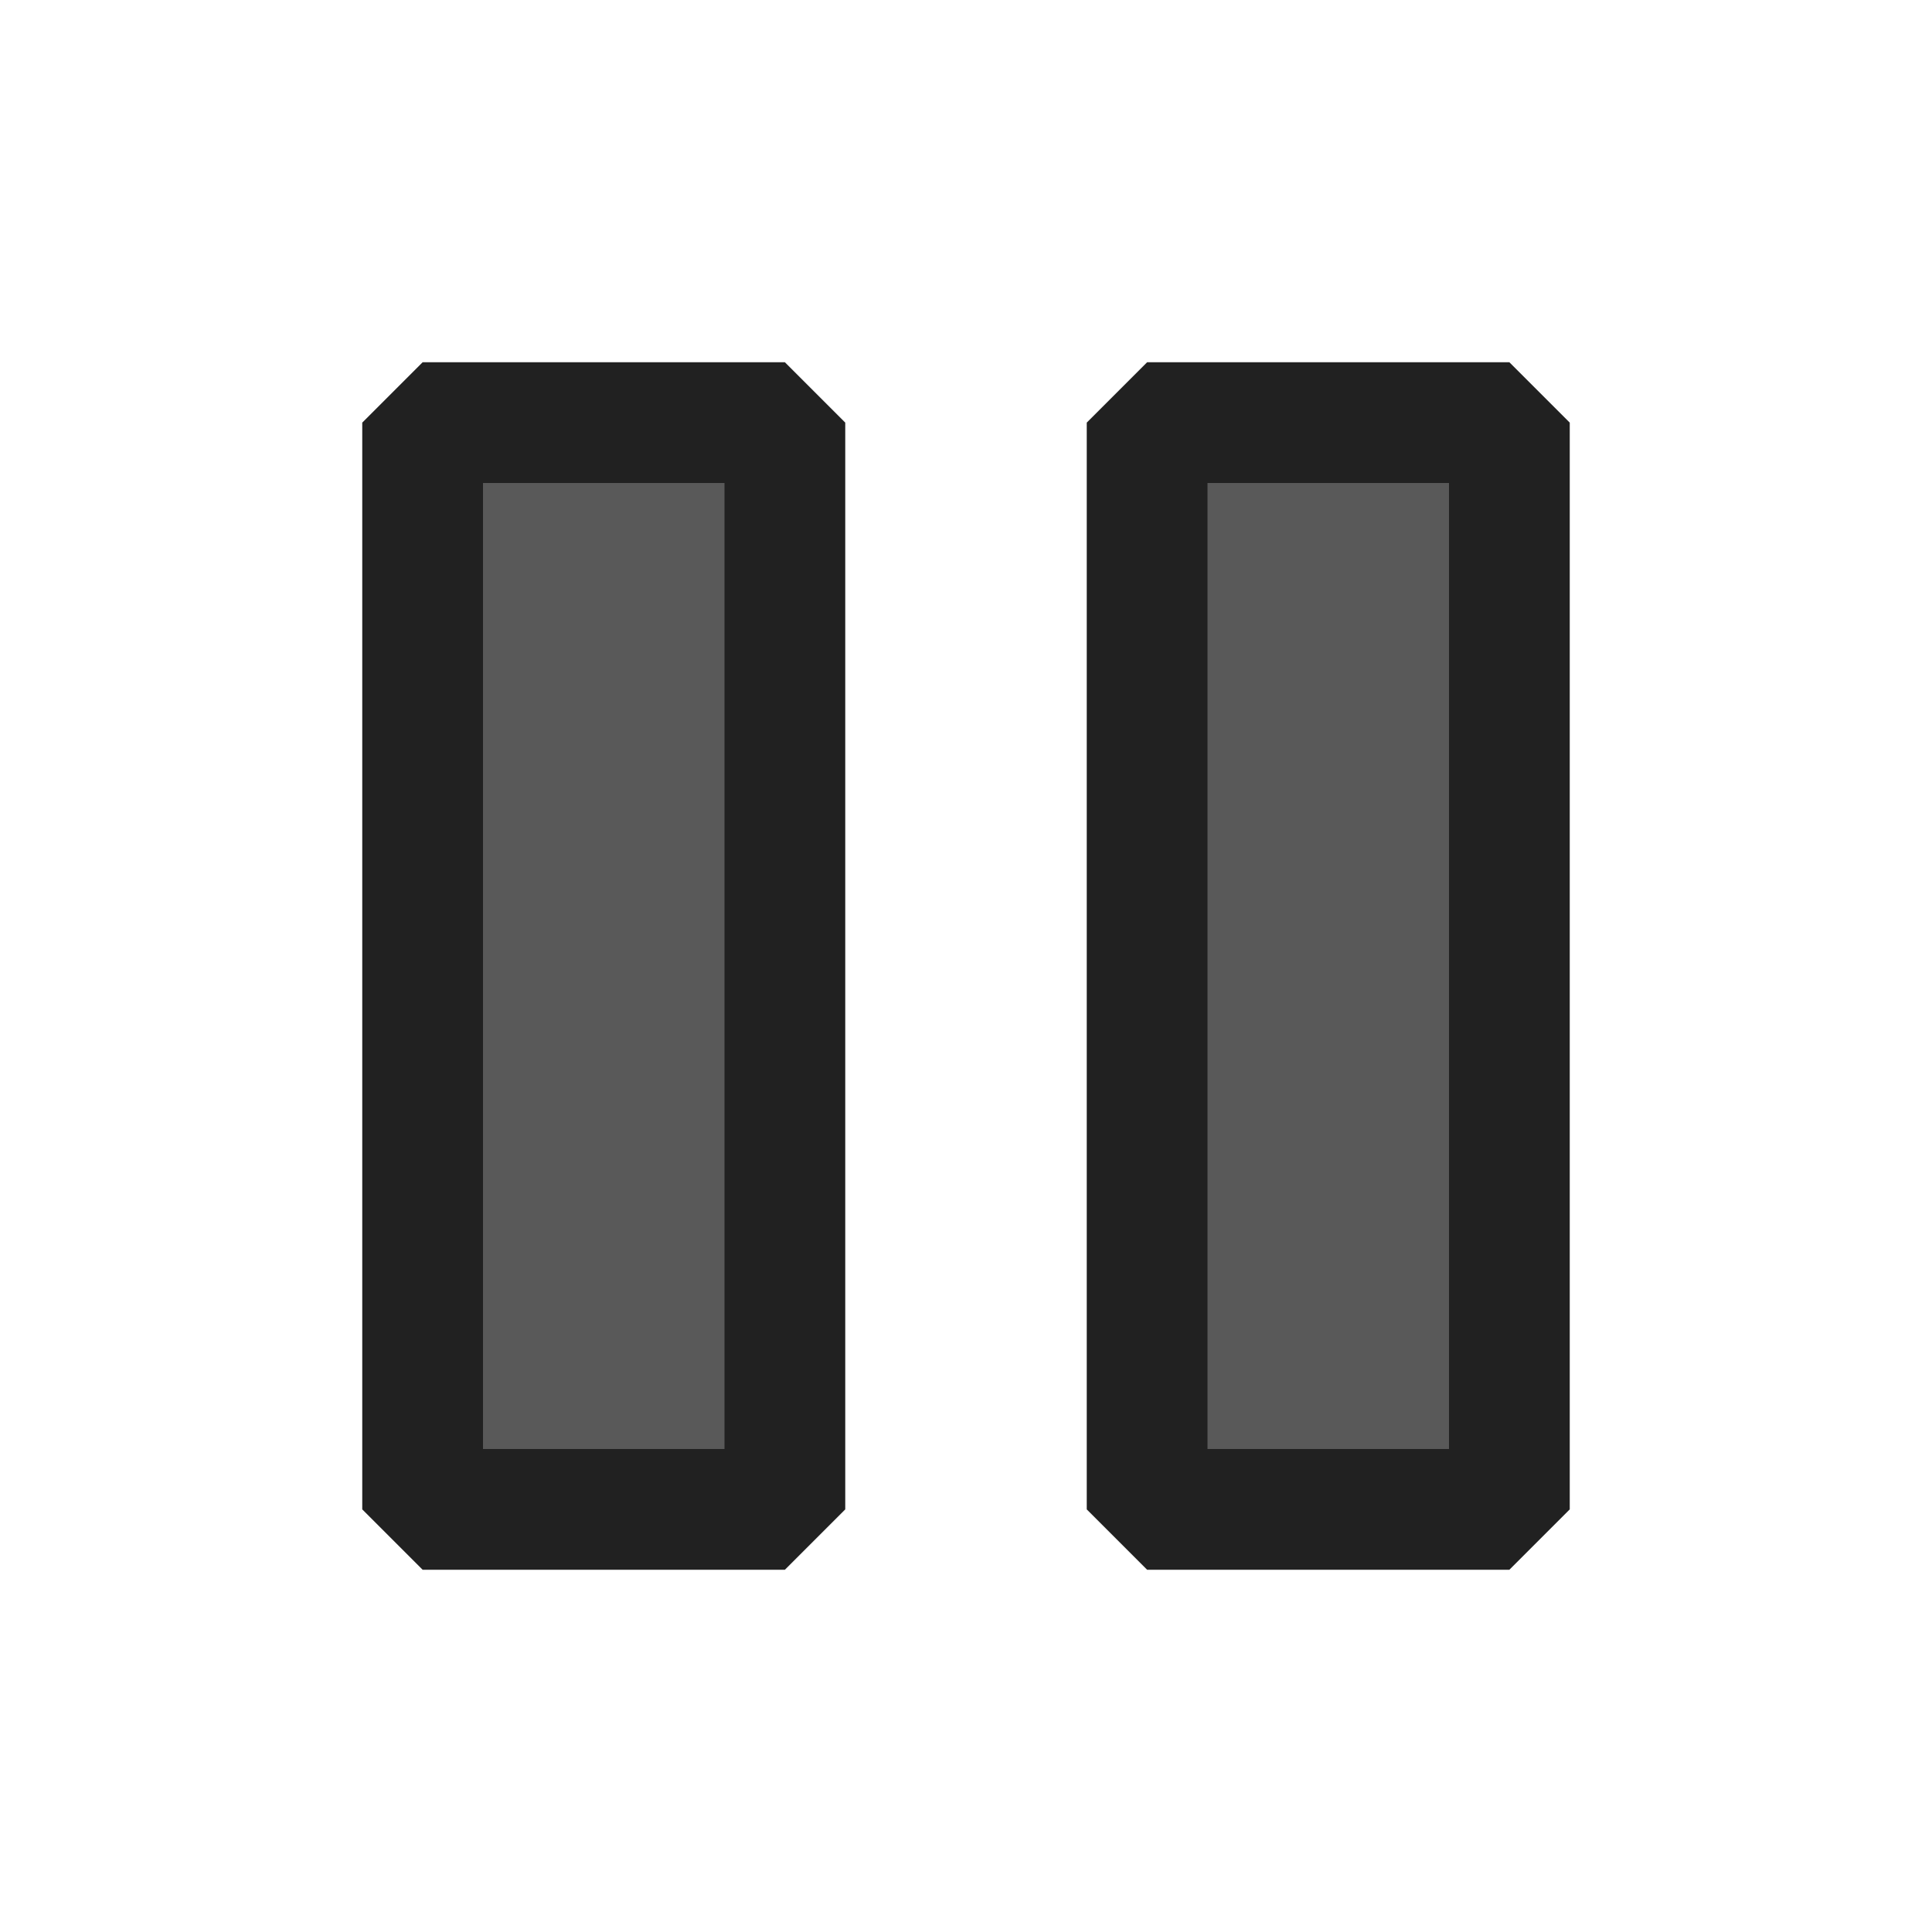
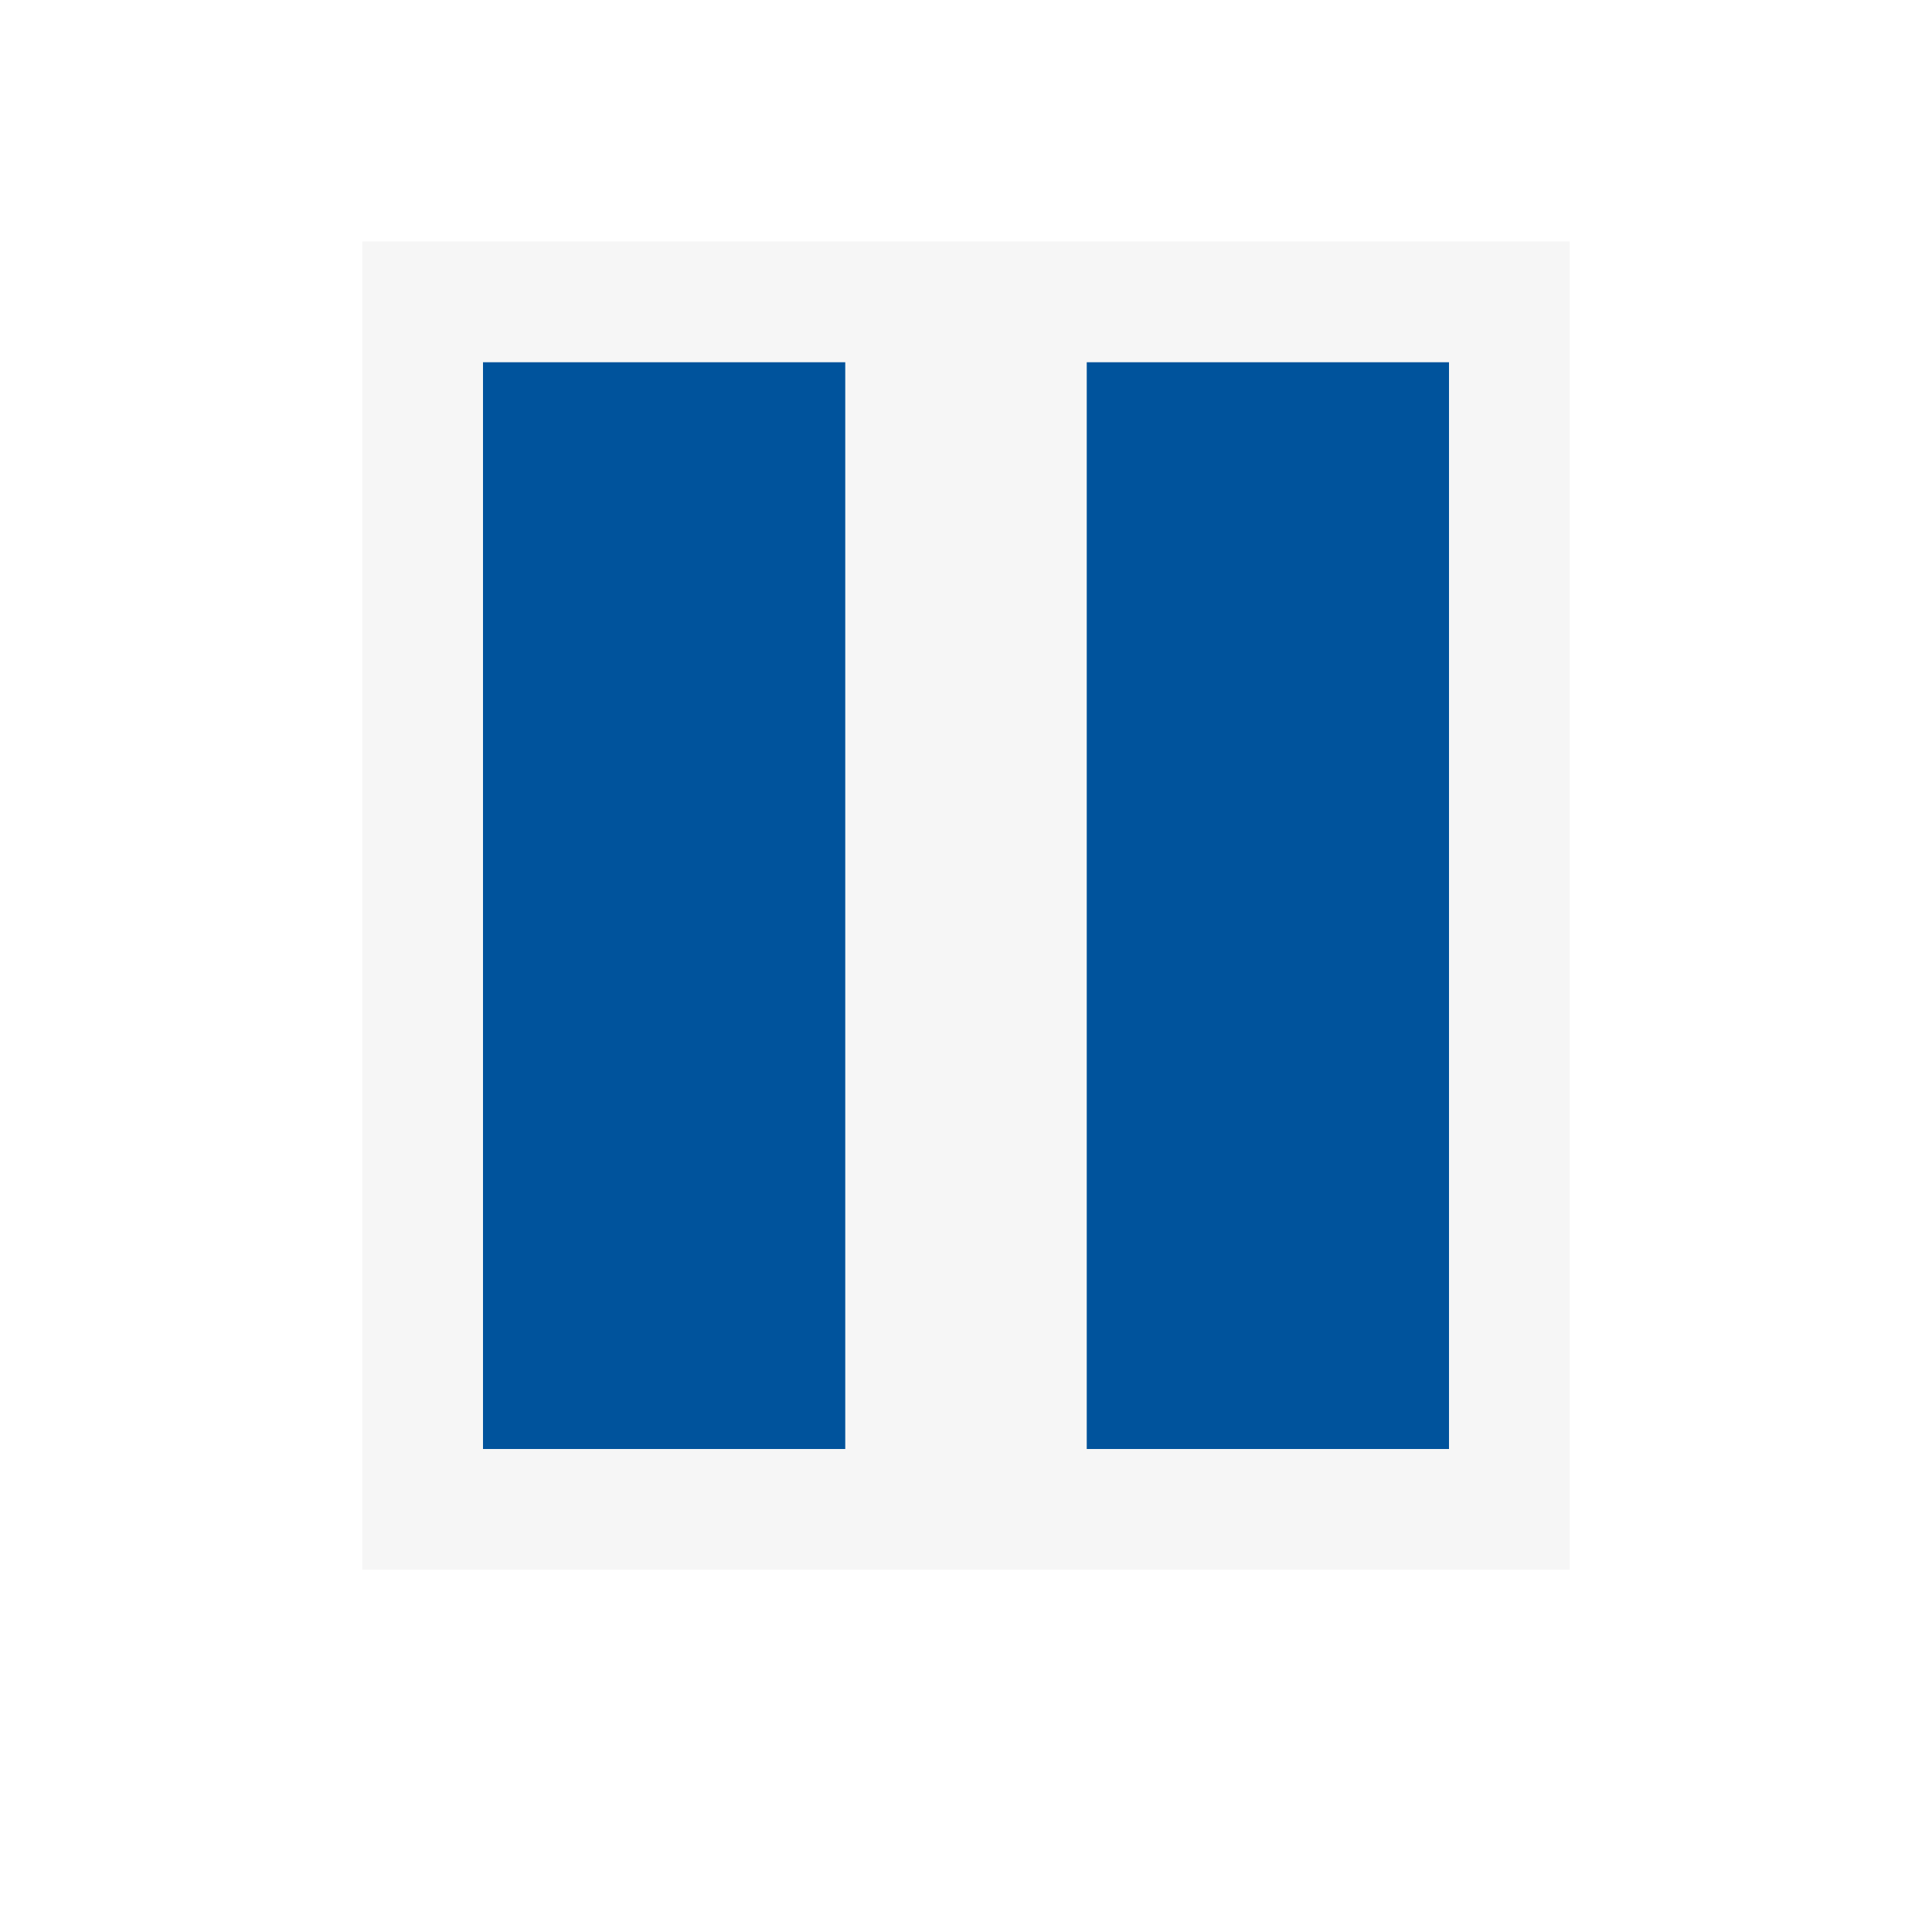
<svg xmlns="http://www.w3.org/2000/svg" viewBox="0 0 16 16">
  <defs>
-     <style>.canvas{fill: none; opacity: 0;}.light-defaultgrey{fill: #212121; opacity: 1;}.cls-1{opacity:0.75;}</style>
+     <style>.icon-canvas-transparent,.icon-vs-out{fill:#f6f6f6;}.icon-canvas-transparent{opacity:0;}.icon-vs-action-blue{fill:#00539c;}</style>
  </defs>
-   <g id="canvas" class="canvas">
-     <path class="canvas" d="M16,16H0V0H16Z" />
+   <g id="canvas">
+     <path class="icon-canvas-transparent" d="M16,0V16H0V0Z" />
  </g>
-   <g id="level-1">
-     <g class="cls-1">
-       <path class="light-defaultgrey" d="M6.5,3.5v9h-3v-9Z" />
-       <path class="light-defaultgrey" d="M12.5,3.5v9h-3v-9Z" />
-     </g>
-     <path class="light-defaultgrey" d="M12.5,3h-3L9,3.5v9l.5.5h3l.5-.5v-9ZM12,12H10V4h2ZM6.5,3h-3L3,3.5v9l.5.5h3l.5-.5v-9ZM6,12H4V4H6Z" />
+   <g id="outline">
+     <path class="icon-vs-out" d="M13,2V13H3V2Z" />
+   </g>
+   <g id="iconBg">
+     <path class="icon-vs-action-blue" d="M4,3H7v9H4ZM9,3v9h3V3Z" />
  </g>
</svg>
